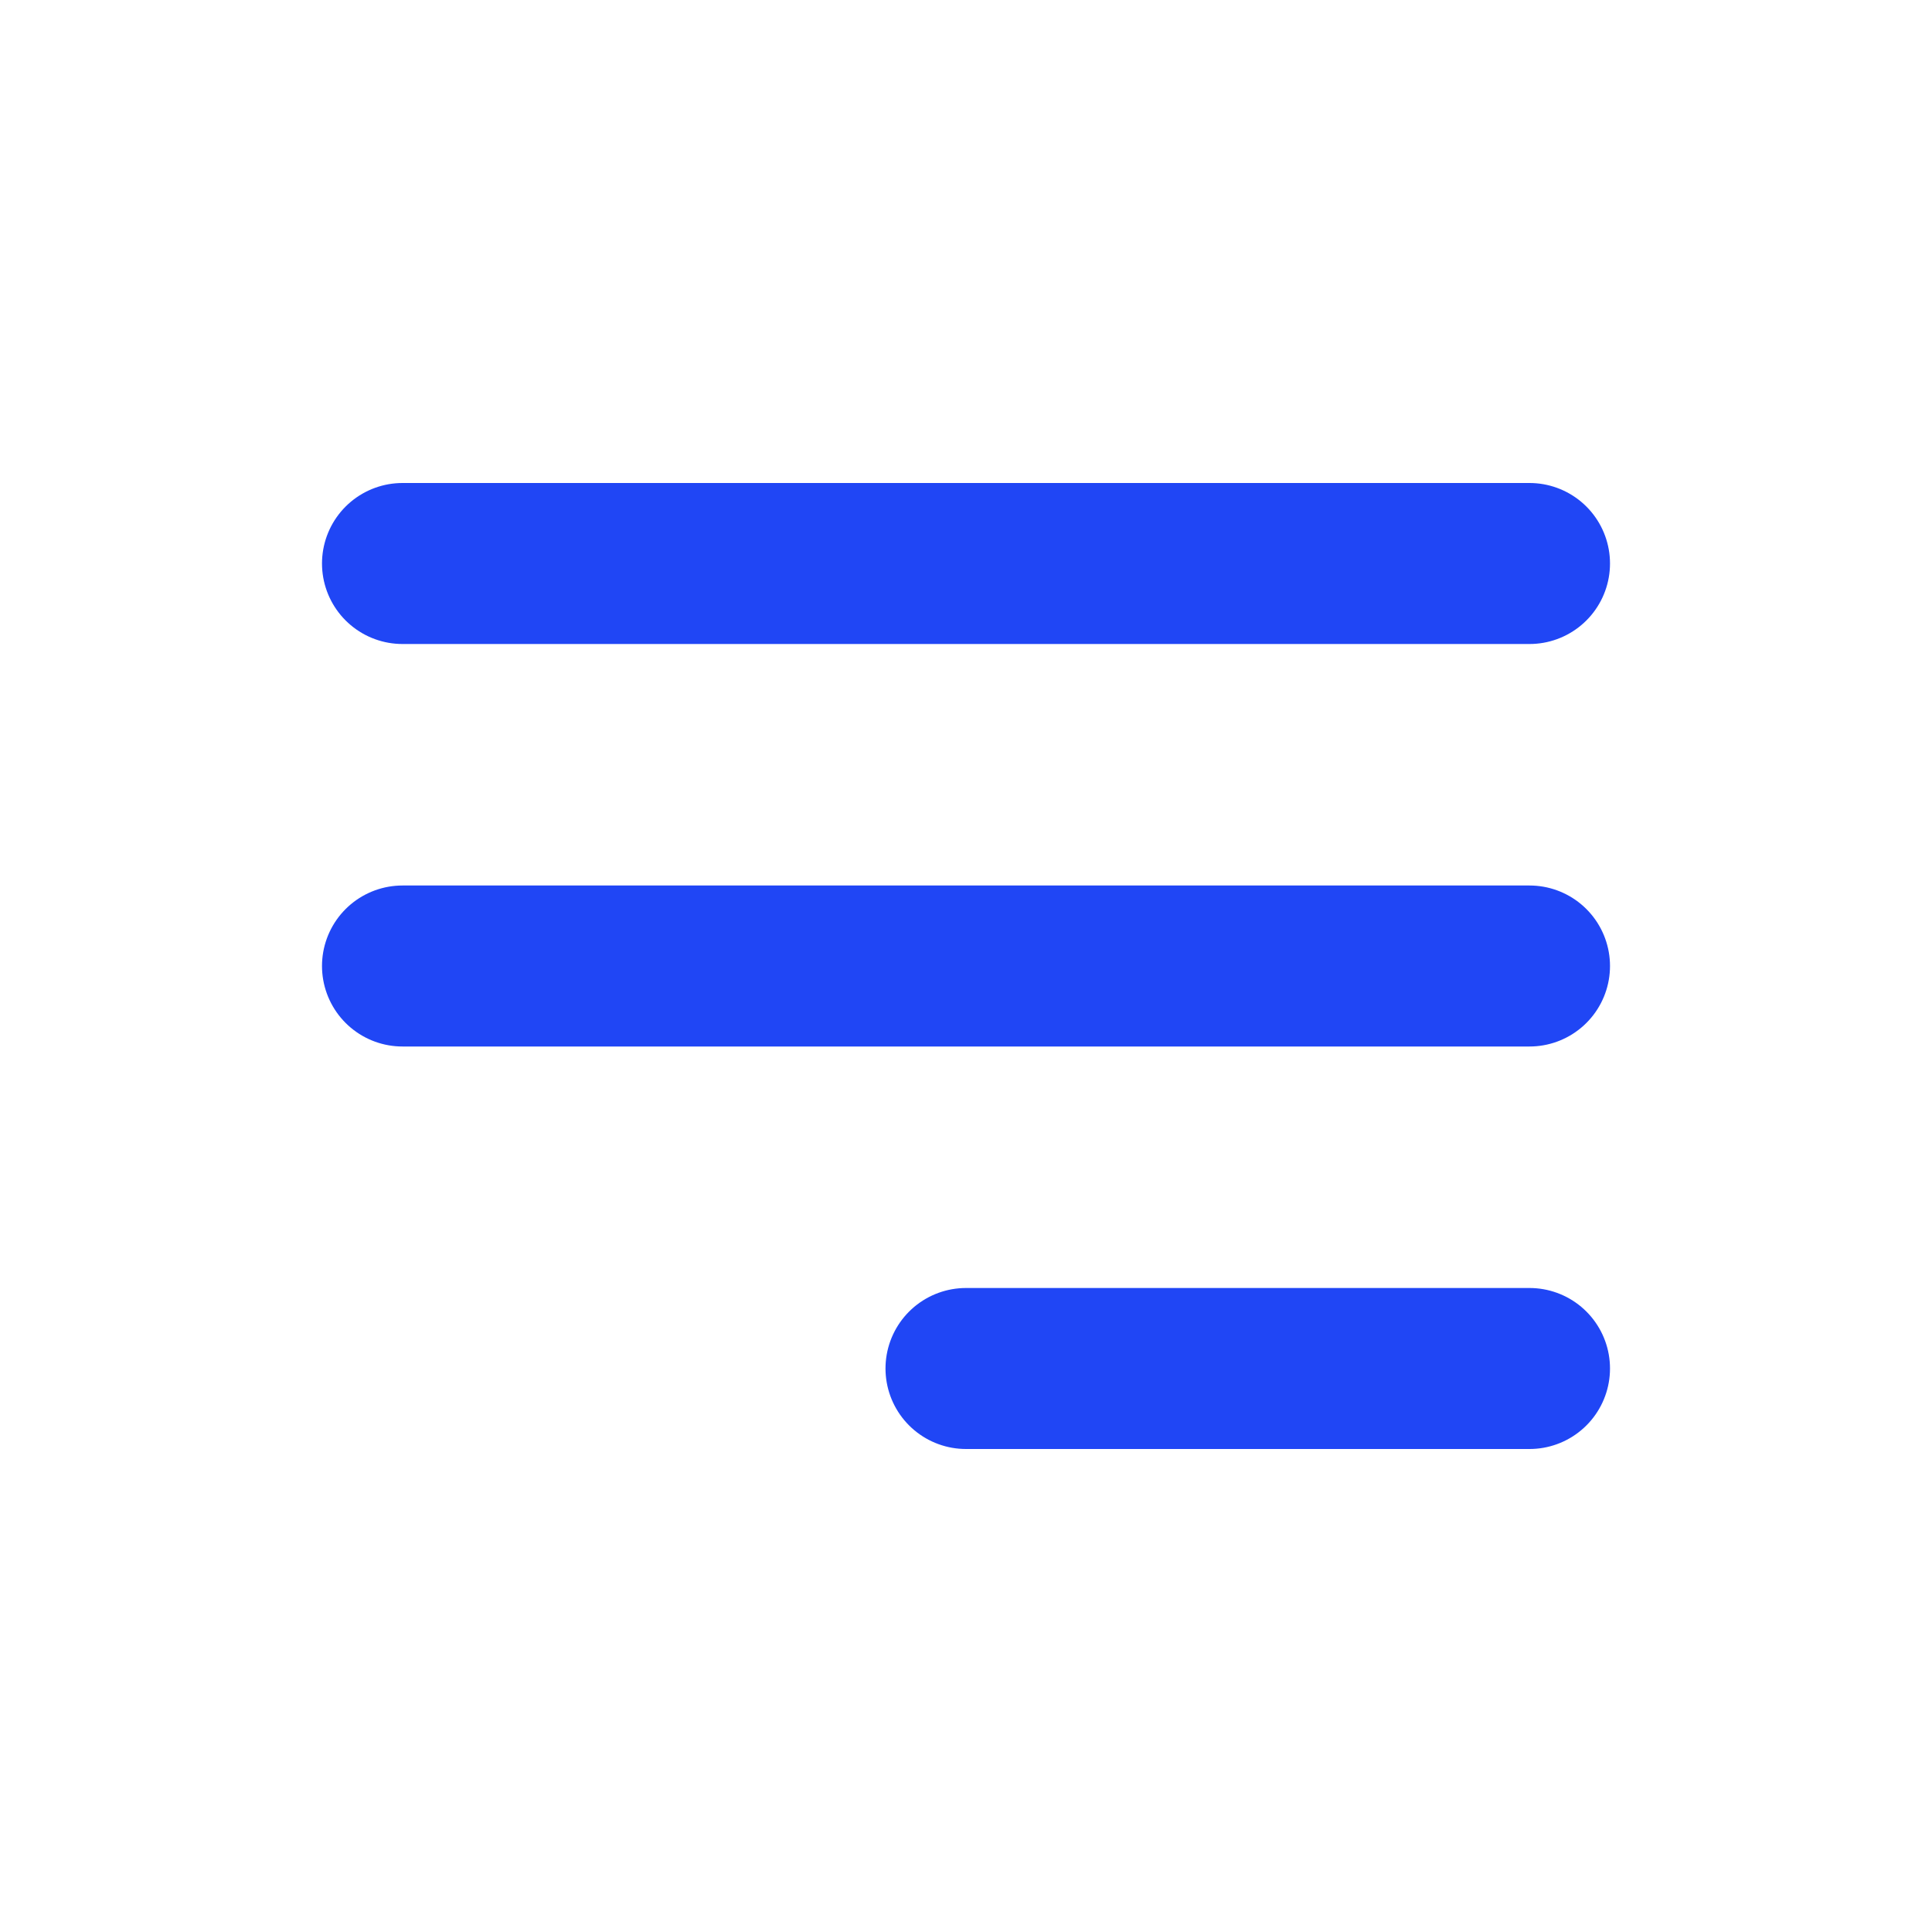
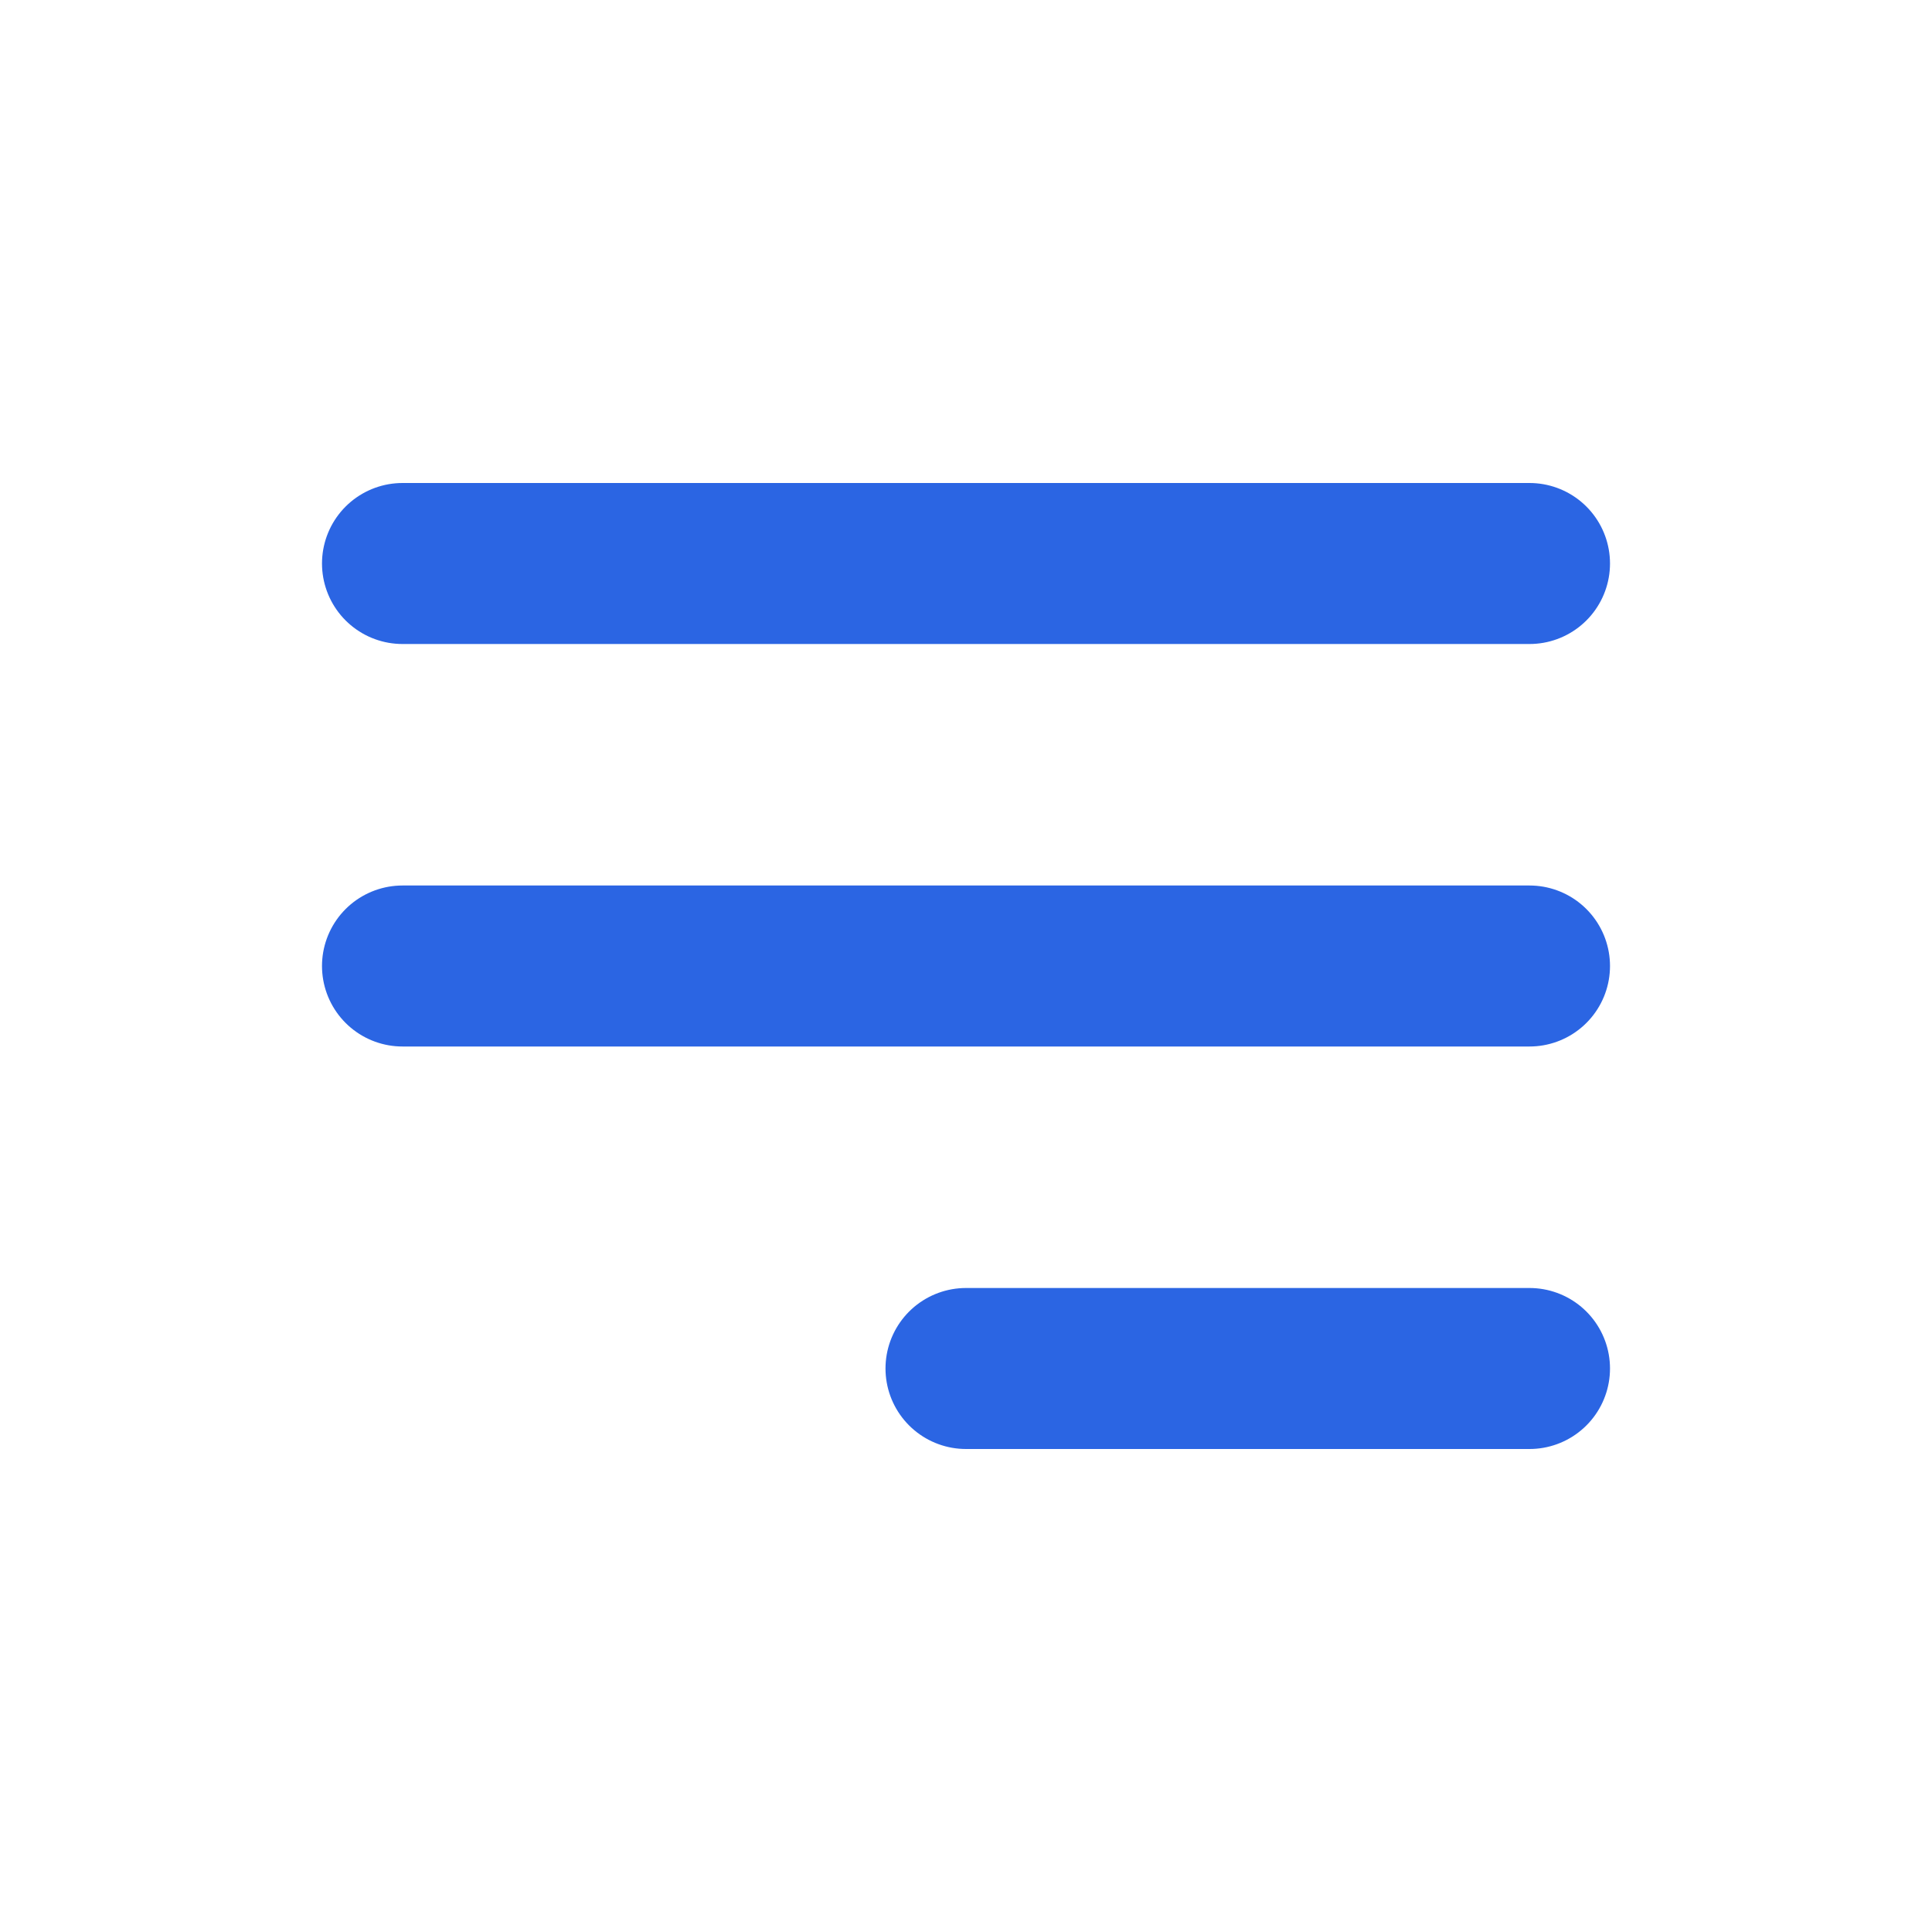
<svg xmlns="http://www.w3.org/2000/svg" width="48" height="48" viewBox="0 0 24 24">
-   <path fill="none" stroke="#2046f5" stroke-linecap="round" stroke-linejoin="round" stroke-width="2" d="M12 17h7M5 12h14M5 7h14" />
+   <path fill="none" stroke="#2b65e3" stroke-linecap="round" stroke-linejoin="round" stroke-width="2" d="M12 17h7M5 12h14M5 7h14" />
</svg>
